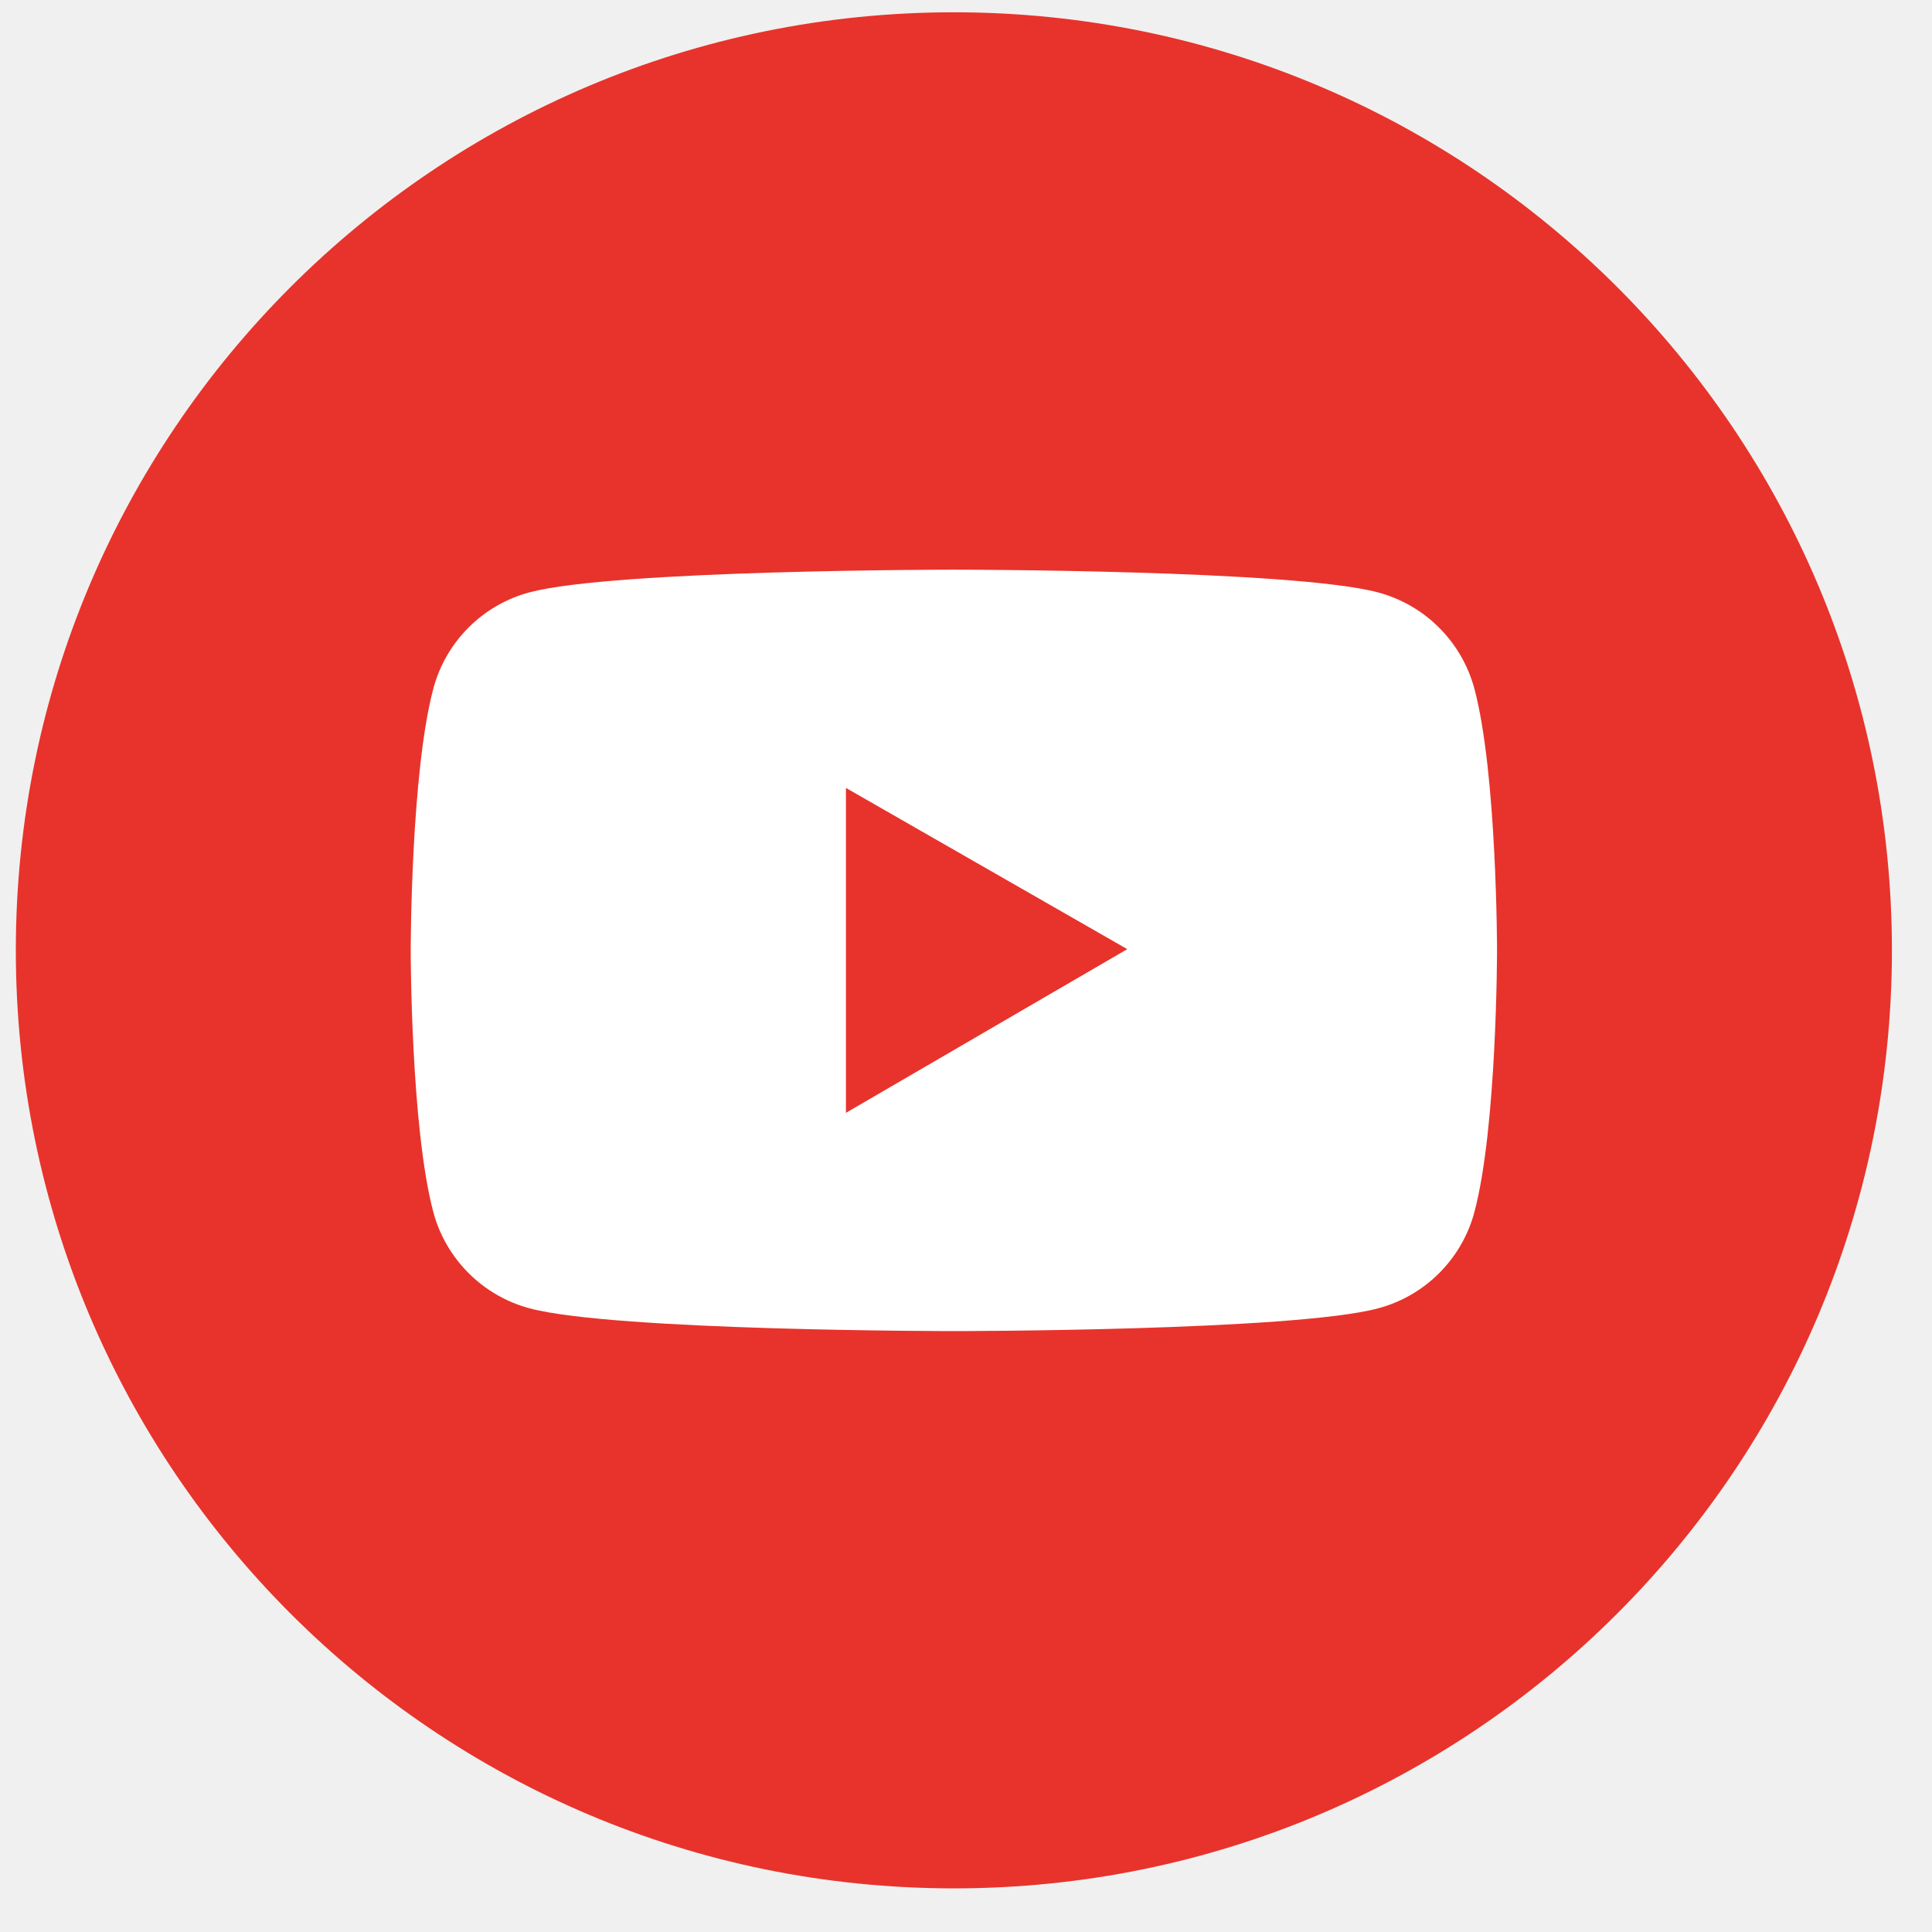
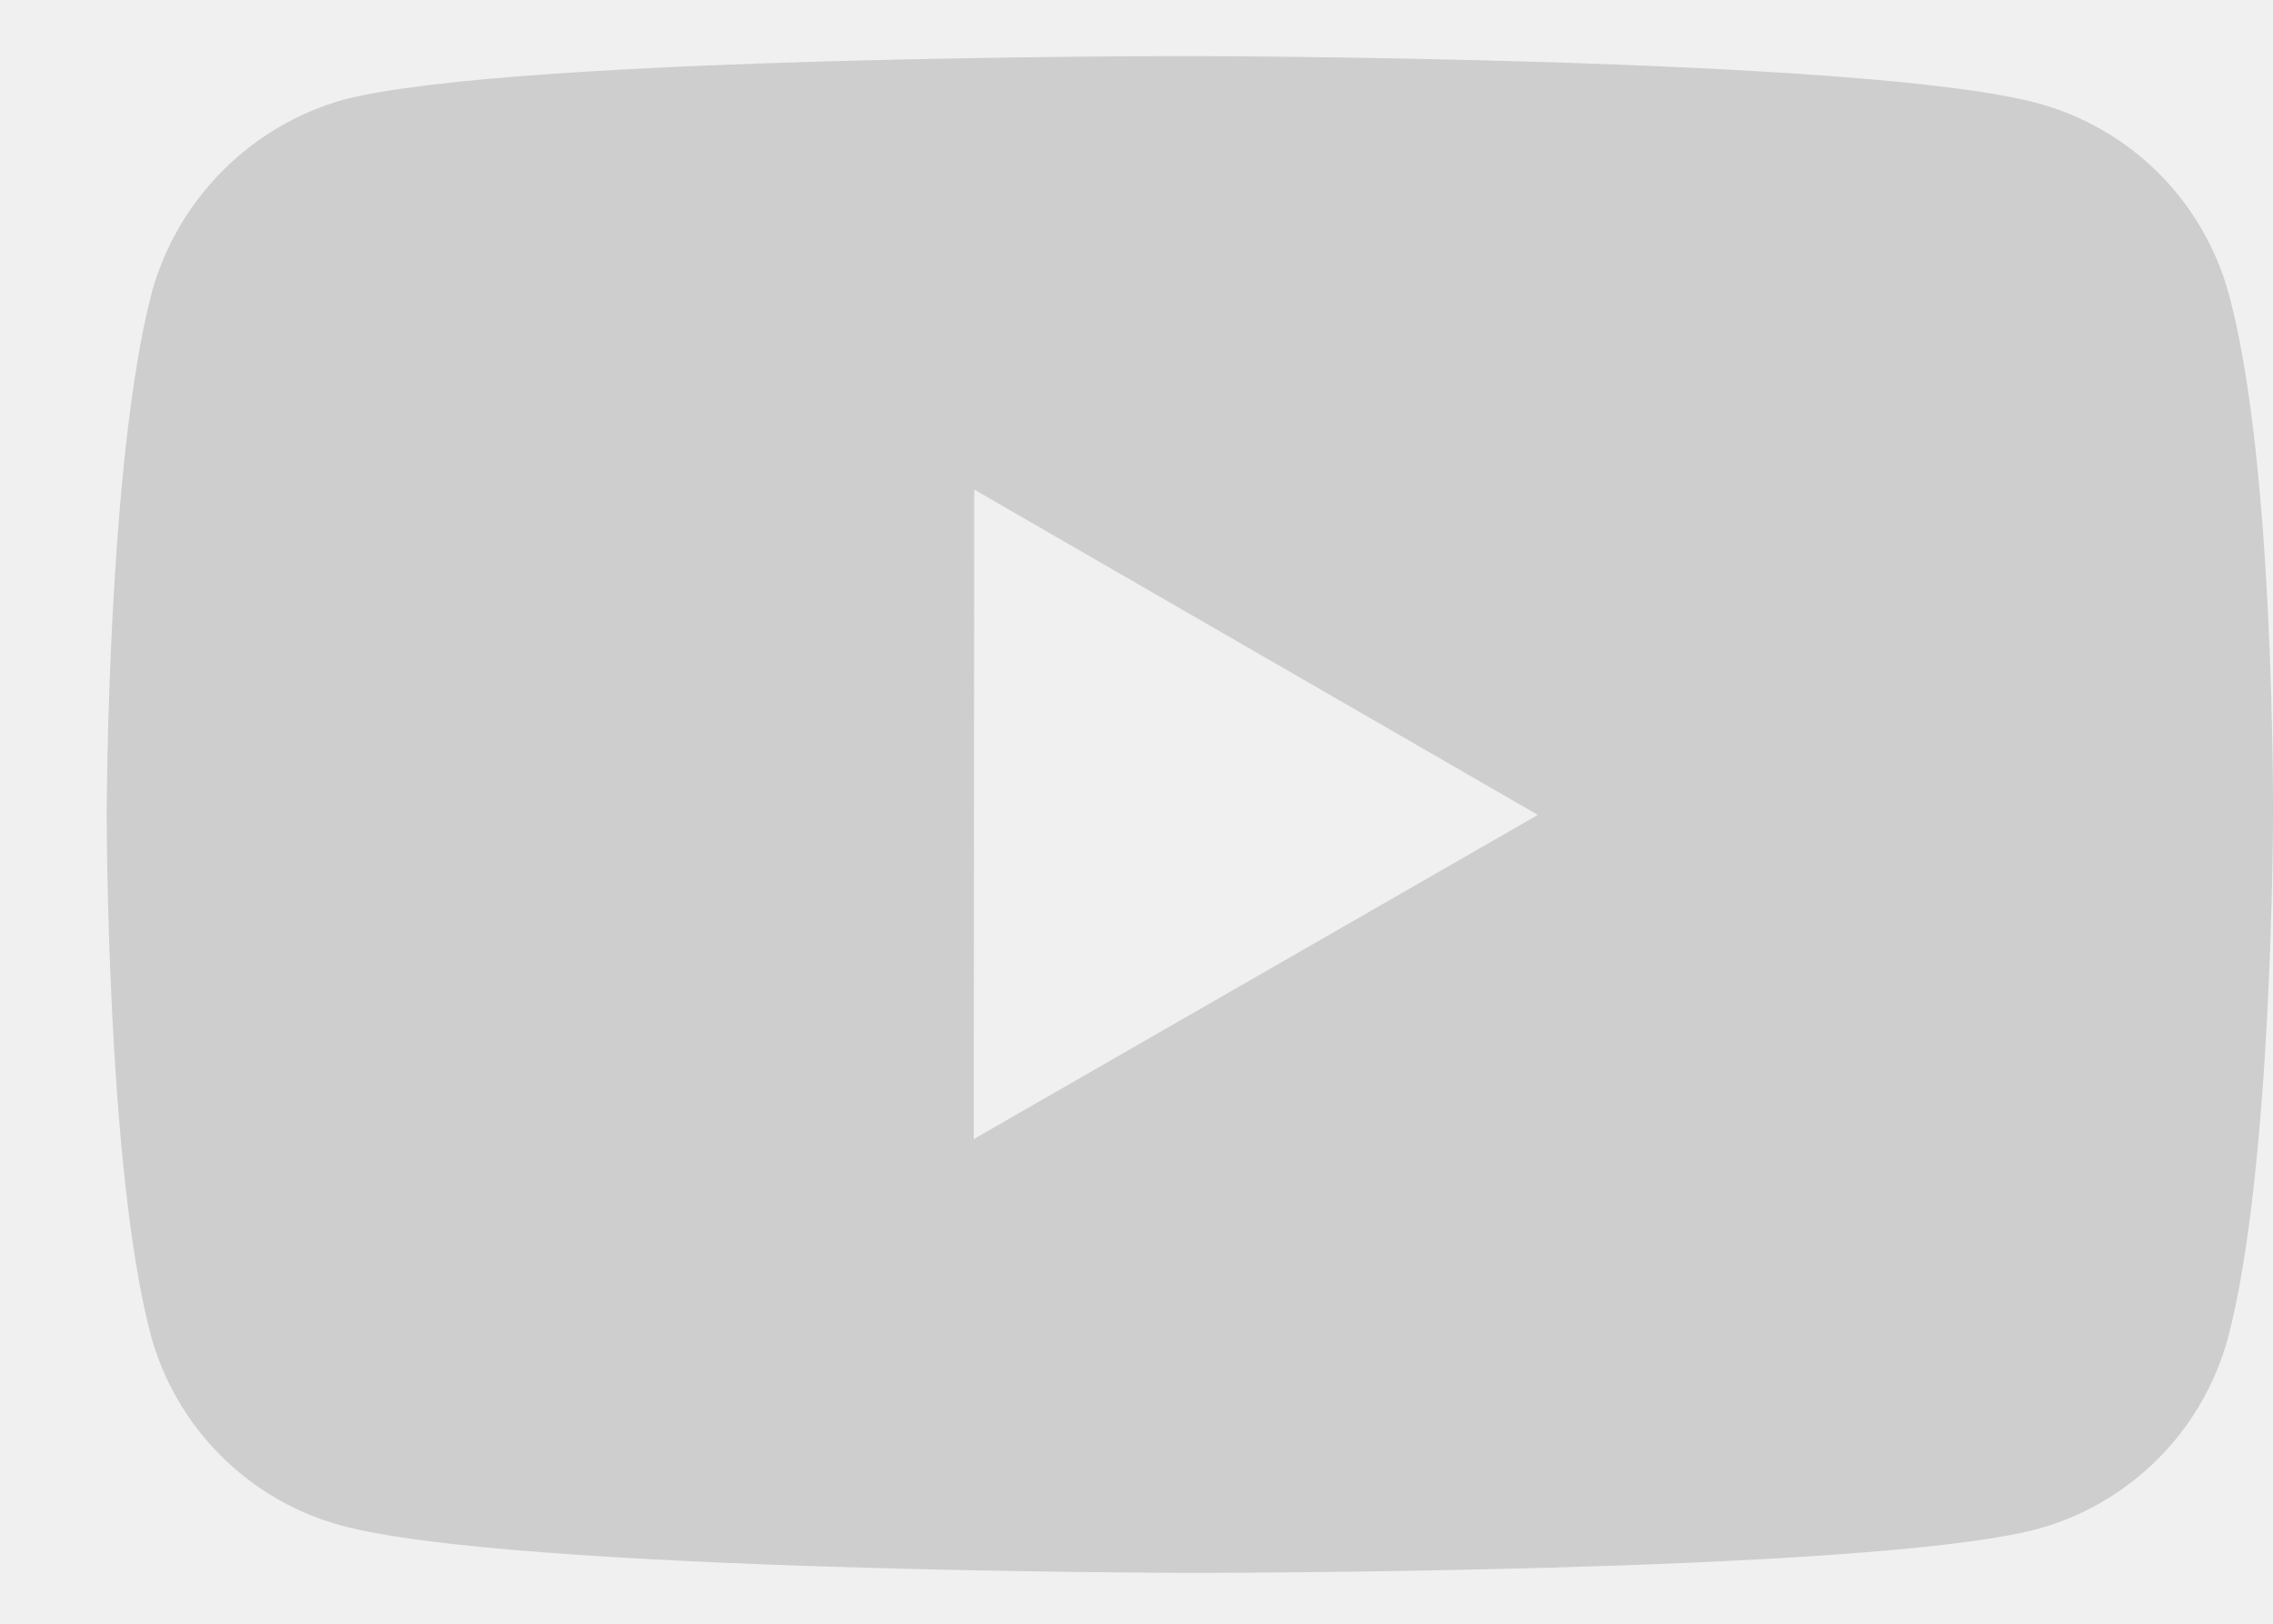
- <svg xmlns="http://www.w3.org/2000/svg" width="36" height="36" viewBox="0 0 36 36" fill="none">
-   <rect x="0.295" y="0.229" width="34.958" height="34.958" rx="17.479" fill="#E7332B" />
-   <path d="M27.473 12.832C27.357 12.402 27.131 12.011 26.817 11.697C26.503 11.382 26.112 11.156 25.683 11.04C24.104 10.615 17.774 10.615 17.774 10.615C17.774 10.615 11.444 10.615 9.865 11.038C9.435 11.153 9.044 11.379 8.73 11.694C8.416 12.008 8.19 12.4 8.075 12.829C7.653 14.411 7.653 17.709 7.653 17.709C7.653 17.709 7.653 21.007 8.075 22.587C8.308 23.459 8.995 24.145 9.865 24.378C11.444 24.803 17.774 24.803 17.774 24.803C17.774 24.803 24.104 24.803 25.683 24.378C26.555 24.145 27.24 23.459 27.473 22.587C27.895 21.007 27.895 17.709 27.895 17.709C27.895 17.709 27.895 14.411 27.473 12.832ZM15.763 20.736V14.682L21.005 17.686L15.763 20.736Z" fill="white" />
+ <svg xmlns="http://www.w3.org/2000/svg" width="21" height="15" viewBox="0 0 21 15" fill="none">
+   <path d="M20.593 2.721C20.479 2.299 20.256 1.913 19.947 1.603C19.638 1.294 19.253 1.07 18.831 0.955C17.265 0.525 11 0.518 11 0.518C11 0.518 4.736 0.511 3.169 0.922C2.747 1.042 2.363 1.269 2.054 1.58C1.744 1.892 1.52 2.277 1.403 2.7C0.99 4.266 0.986 7.514 0.986 7.514C0.986 7.514 0.982 10.778 1.392 12.328C1.622 13.185 2.297 13.862 3.155 14.093C4.737 14.523 10.985 14.53 10.985 14.53C10.985 14.53 17.25 14.537 18.816 14.127C19.238 14.013 19.624 13.79 19.934 13.48C20.244 13.171 20.467 12.787 20.583 12.364C20.997 10.799 21 7.552 21 7.552C21 7.552 21.02 4.287 20.593 2.721V2.721ZM8.996 10.523L9.001 4.523L14.208 7.528L8.996 10.523V10.523Z" fill="#CECECE" />
</svg>
